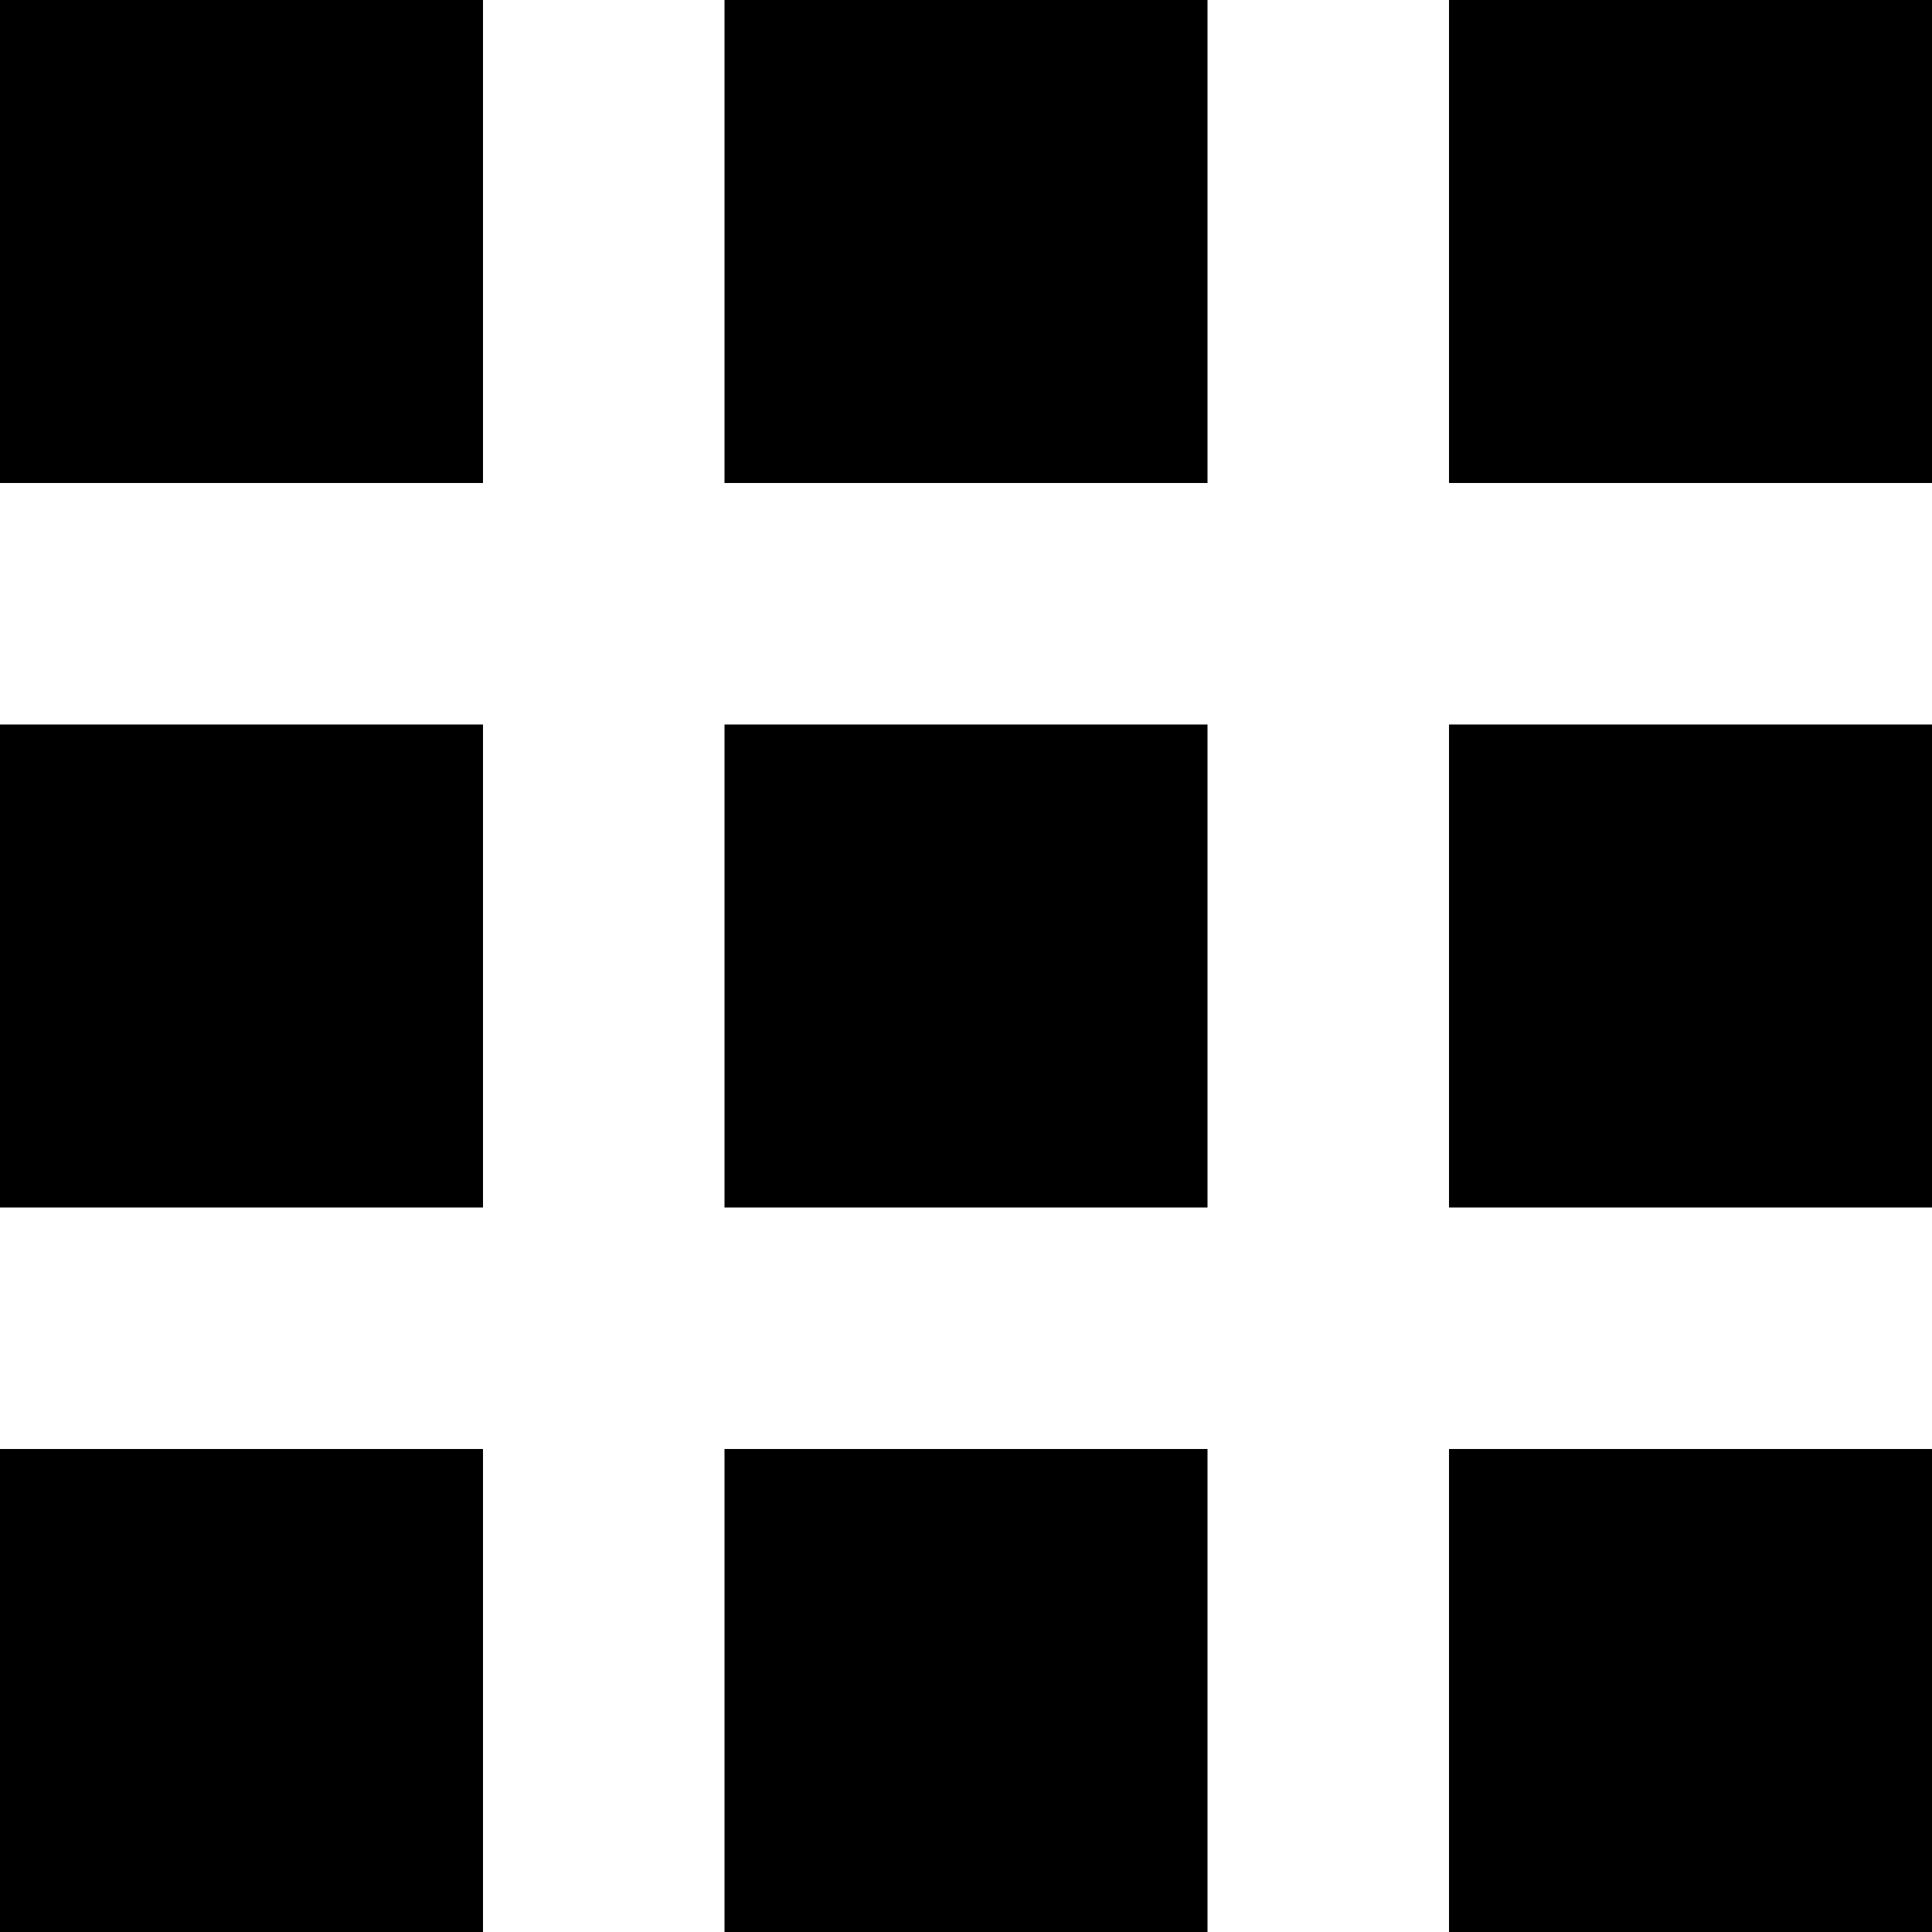
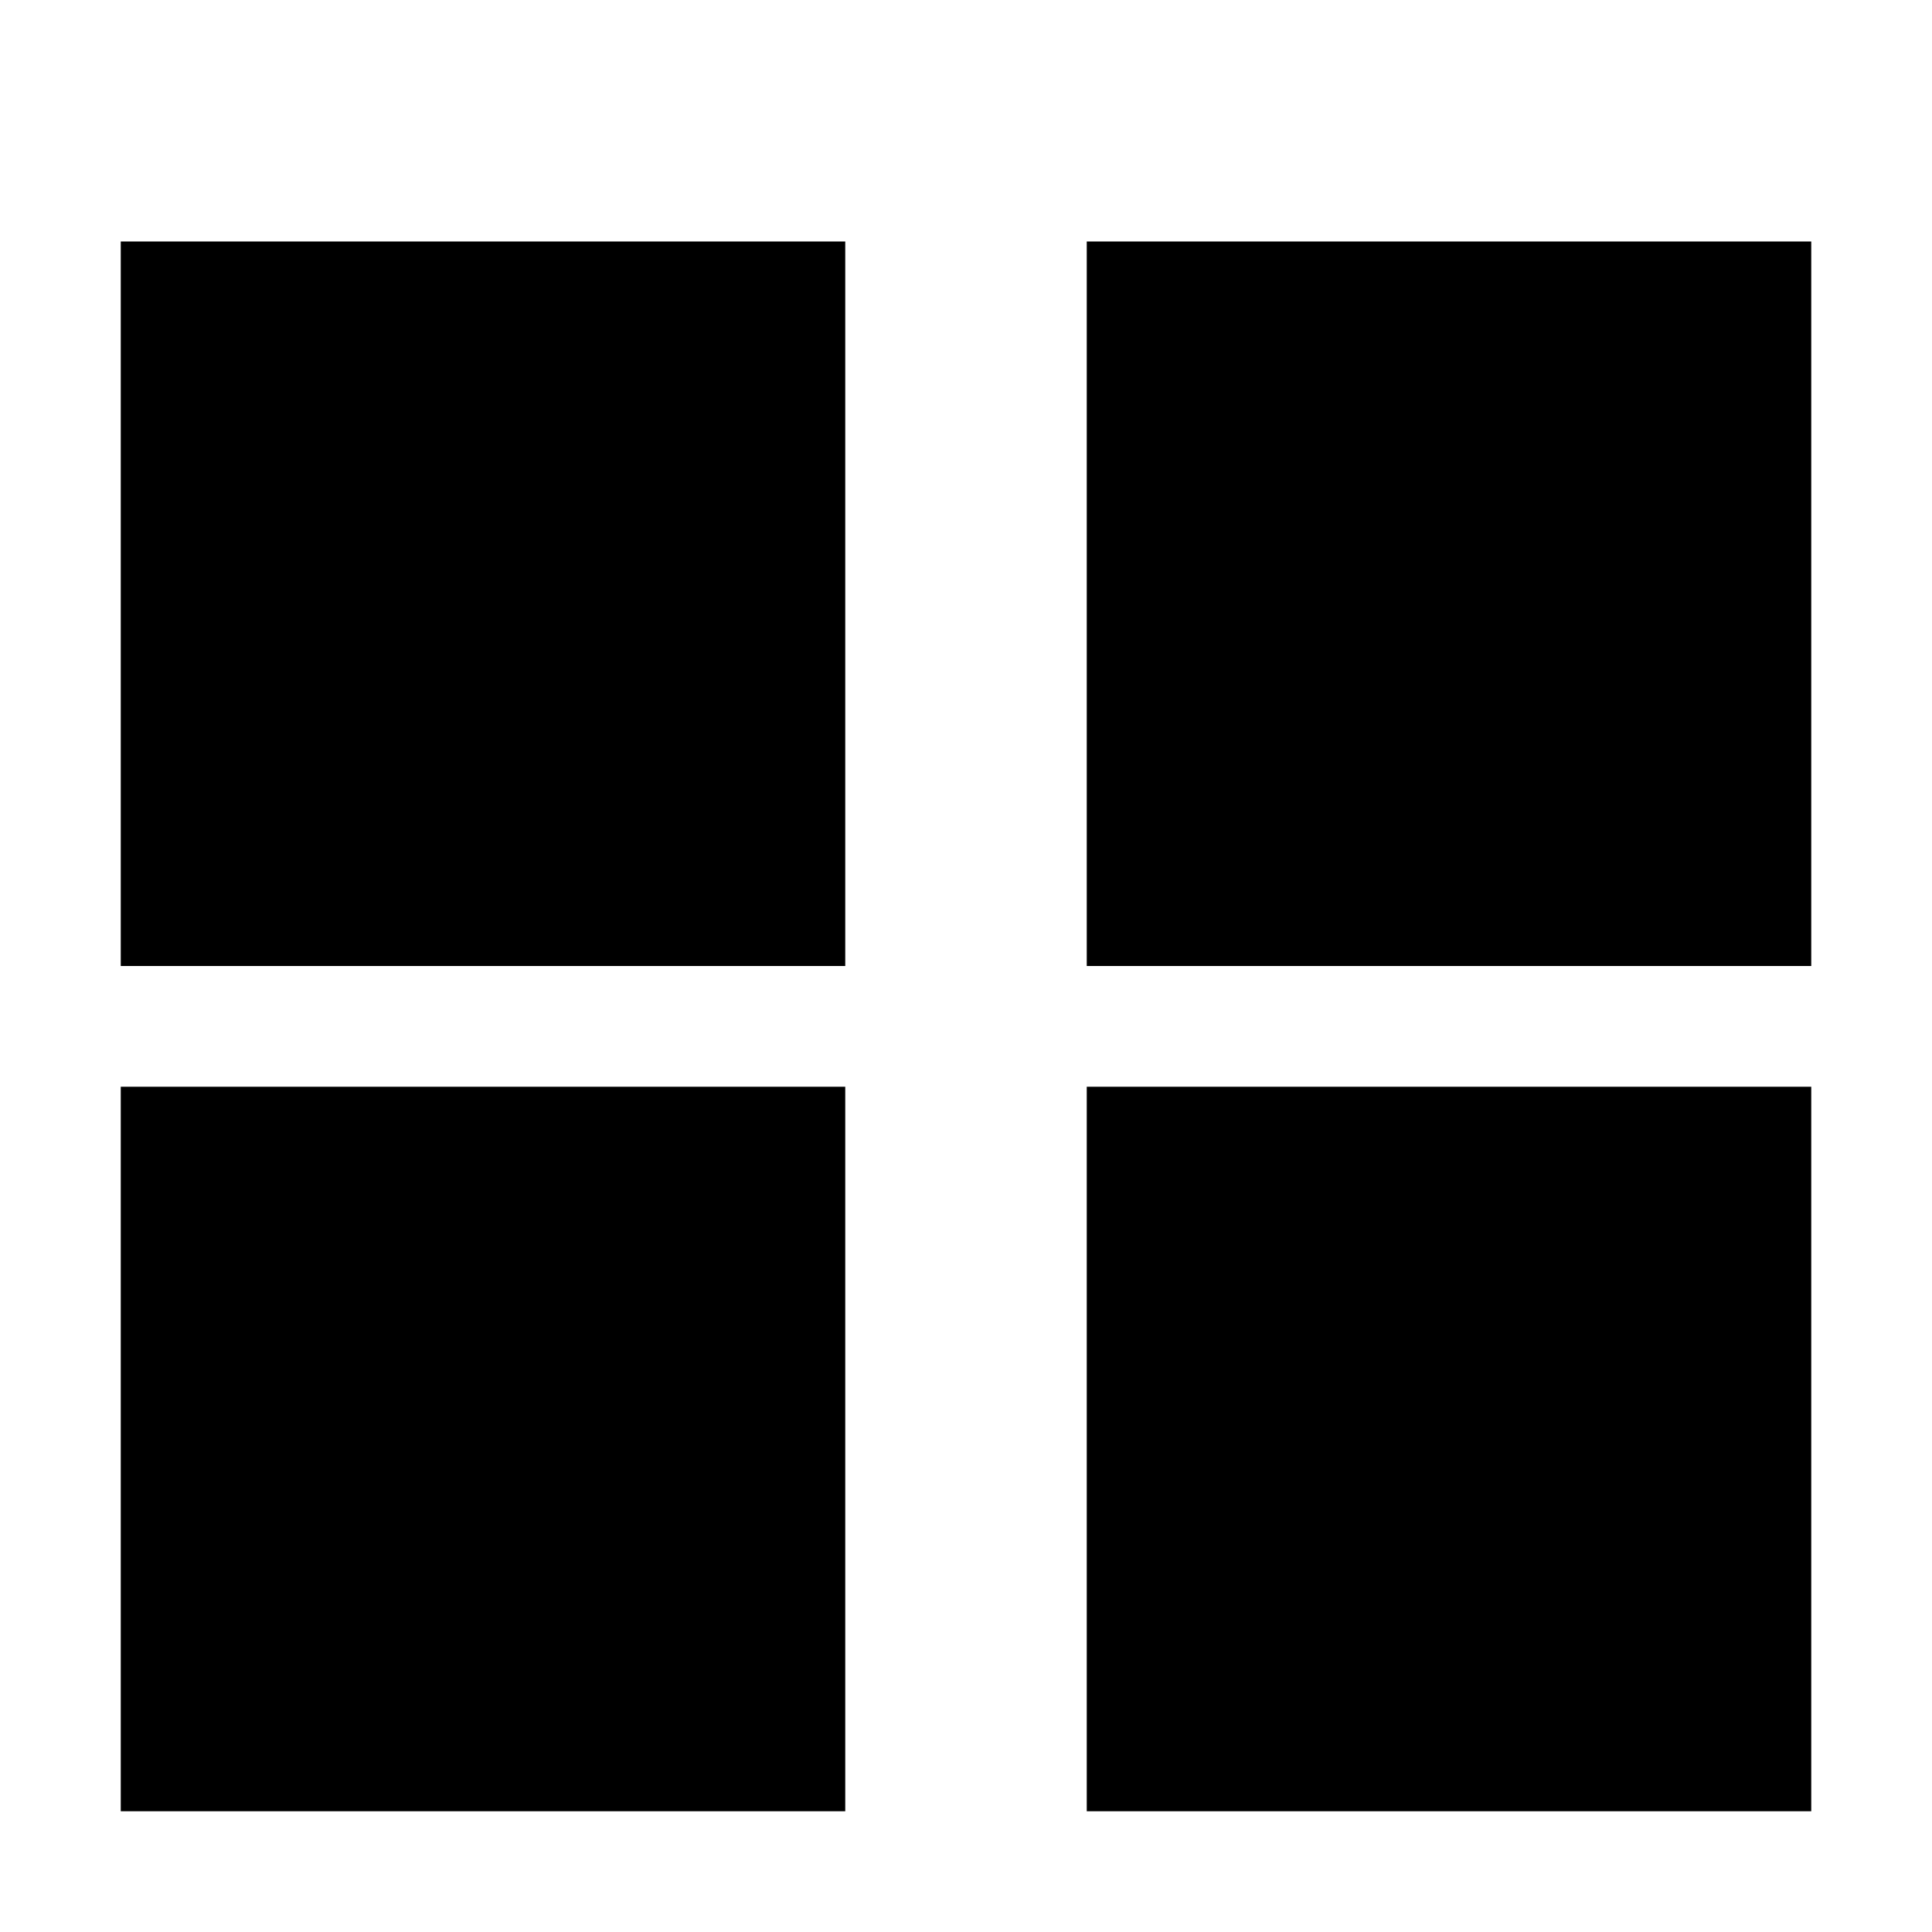
<svg xmlns="http://www.w3.org/2000/svg" xmlns:xlink="http://www.w3.org/1999/xlink" version="1.1" id="svg2" height="16" width="16">
  <defs id="defs4">
    <radialGradient r="7.228" fy="73.616" fx="6.703" cy="73.616" cx="6.703" gradientTransform="matrix(3.908961,0,0,1.502578,80.67641,12.80453)" gradientUnits="userSpaceOnUse" id="radialGradient3408" xlink:href="#linearGradient10691-3-3" />
    <radialGradient r="7.228" fy="73.616" fx="6.703" cy="73.616" cx="6.703" gradientTransform="matrix(3.908961,0,0,1.502578,40.53111,12.66586)" gradientUnits="userSpaceOnUse" id="radialGradient3405" xlink:href="#linearGradient10691-3" />
    <radialGradient r="7.228" fy="73.616" fx="6.703" cy="73.616" cx="6.703" gradientTransform="matrix(3.908961,0,0,1.502578,2.371275,12.66583)" gradientUnits="userSpaceOnUse" id="radialGradient3402" xlink:href="#linearGradient10691" />
    <radialGradient r="7.228" fy="73.616" fx="6.703" cy="73.616" cx="6.703" gradientTransform="matrix(3.908961,0,0,1.502578,1.987759,13.43286)" gradientUnits="userSpaceOnUse" id="radialGradient3391" xlink:href="#linearGradient10691" />
    <radialGradient r="7.228" fy="73.616" fx="6.703" cy="73.616" cx="6.703" gradientTransform="matrix(3.908961,0,0,1.502578,40.14759,13.04937)" gradientUnits="userSpaceOnUse" id="radialGradient3389" xlink:href="#linearGradient10691-3" />
    <radialGradient r="7.228" fy="73.616" fx="6.703" cy="73.616" cx="6.703" gradientTransform="matrix(3.908961,0,0,1.502578,81.89289,12.73859)" gradientUnits="userSpaceOnUse" id="radialGradient3387" xlink:href="#linearGradient10691-3-3" />
    <radialGradient xlink:href="#linearGradient10691-3-3" id="radialGradient3355" gradientUnits="userSpaceOnUse" gradientTransform="matrix(3.908961,0,0,1.502578,81.89289,12.73859)" cx="6.703" cy="73.616" fx="6.703" fy="73.616" r="7.228" />
    <linearGradient id="linearGradient10691-3-3">
      <stop offset="0" style="stop-color:#000000;stop-opacity:1" id="stop10693-3-7" />
      <stop offset="1" style="stop-color:#000000;stop-opacity:0" id="stop10695-6-8" />
    </linearGradient>
    <radialGradient xlink:href="#linearGradient10691-3-3" id="radialGradient3321-6" gradientUnits="userSpaceOnUse" gradientTransform="matrix(3.908961,0,0,1.502578,40.14759,13.04937)" cx="6.703" cy="73.616" fx="6.703" fy="73.616" r="7.228" />
    <radialGradient xlink:href="#linearGradient10691-3" id="radialGradient3321" gradientUnits="userSpaceOnUse" gradientTransform="matrix(3.908961,0,0,1.502578,40.14759,13.04937)" cx="6.703" cy="73.616" fx="6.703" fy="73.616" r="7.228" />
    <linearGradient id="linearGradient10691-3">
      <stop offset="0" style="stop-color:#000000;stop-opacity:1" id="stop10693-3" />
      <stop offset="1" style="stop-color:#000000;stop-opacity:0" id="stop10695-6" />
    </linearGradient>
    <radialGradient xlink:href="#linearGradient10691-3" id="radialGradient3287-4" gradientUnits="userSpaceOnUse" gradientTransform="matrix(3.908961,0,0,1.502578,1.987759,13.43286)" cx="6.703" cy="73.616" fx="6.703" fy="73.616" r="7.228" />
    <radialGradient xlink:href="#linearGradient10691" id="radialGradient3287" gradientUnits="userSpaceOnUse" gradientTransform="matrix(3.908961,0,0,1.502578,1.987759,13.43286)" cx="6.703" cy="73.616" fx="6.703" fy="73.616" r="7.228" />
    <linearGradient id="linearGradient10691">
      <stop offset="0" style="stop-color:#000000;stop-opacity:1" id="stop10693" />
      <stop offset="1" style="stop-color:#000000;stop-opacity:0" id="stop10695" />
    </linearGradient>
    <radialGradient r="7.228" fy="73.616" fx="6.703" cy="73.616" cx="6.703" gradientTransform="matrix(0.7411493,0,0,0.2865228,-0.1333756,-6.97505)" gradientUnits="userSpaceOnUse" id="radialGradient3250" xlink:href="#linearGradient10691" />
+     <clipPath id="clipPath6259-5">
+       <rect style="color:#bebebe;fill:#bebebe;fill-opacity:1;stroke:none;stroke-width:2;marker:none;visibility:visible;display:inline;overflow:visible" width="1.876" height="4.873" id="rect6261-61" y="221.502" x="26.999" />
+     </clipPath>
+     <clipPath id="clipPath6265-334">
+       <rect style="color:#bebebe;fill:#bebebe;fill-opacity:1;fill-rule:nonzero;stroke:none;stroke-width:2;marker:none;visibility:visible;display:inline;overflow:visible" width="2.898" height="5.216" id="rect6267-61" y="221.33" x="26.966" />
+     </clipPath>
+     <clipPath id="clipPath6279-3">
+       <rect style="color:#bebebe;fill:#bebebe;fill-opacity:1;fill-rule:nonzero;stroke:none;stroke-width:2;marker:none;visibility:visible;display:inline;overflow:visible" width="3.825" height="6.375" id="rect6281-9" y="220.75" x="26.85" />
+     </clipPath>
  </defs>
  <g id="layer1" transform="translate(0,-1036.362)">
-     <path style="fill:black;fill-opacity:1;stroke:none" d="M 0 0 L 0 4 L 4 4 L 4 0 L 0 0 z M 6 0 L 6 4 L 10 4 L 10 0 L 6 0 z M 12 0 L 12 4 L 16 4 L 16 0 L 12 0 z M 0 6 L 0 10 L 4 10 L 4 6 L 0 6 z M 6 6 L 6 10 L 10 10 L 10 6 L 6 6 z M 12 6 L 12 10 L 16 10 L 16 6 L 12 6 z M 0 12 L 0 16 L 4 16 L 4 12 L 0 12 z M 6 12 L 6 16 L 10 16 L 10 12 L 6 12 z M 12 12 L 12 16 L 16 16 L 16 12 L 12 12 z " id="rect6053" transform="translate(0,1036.362)" />
+     <path style="fill:black;fill-opacity:1;stroke:none" d="m 9,1038.362 0,6 6,0 0,-6 -6,0 z" id="path7149" />
+     <g id="g6070" transform="translate(17.9737,1037.357)">
+       <g style="display:inline" id="layer9" transform="translate(-41.0002,-197)">
+         <path style="font-size:medium;font-style:normal;font-variant:normal;font-weight:normal;font-stretch:normal;text-indent:0;text-align:start;text-decoration:none;line-height:normal;letter-spacing:normal;word-spacing:normal;text-transform:none;direction:ltr;block-progression:tb;writing-mode:lr-tb;text-anchor:start;color:black;fill:#bebebe;fill-opacity:1;stroke:none;stroke-width:2.55;marker:none;visibility:visible;display:inline;overflow:visible;enable-background:accumulate;font-family:Sans;-inkscape-font-specification:Sans" id="path3718" clip-path="url(#clipPath6279-3)" d="m 26.938,220.406 a 1.275,1.275 0 0 0 -0.656,2.188 c 0.758,0.758 0.758,1.93 0,2.688 a 1.282,1.282 0 1 0 1.812,1.812 c 1.732,-1.732 1.732,-4.58 0,-6.312 a 1.275,1.275 0 0 0 -1.156,-0.375 z" transform="matrix(0.784314,0,0,0.784314,26.94138,28.8628)" />
+         <path style="font-size:medium;font-style:normal;font-variant:normal;font-weight:normal;font-stretch:normal;text-indent:0;text-align:start;text-decoration:none;line-height:normal;letter-spacing:normal;word-spacing:normal;text-transform:none;direction:ltr;block-progression:tb;writing-mode:lr-tb;text-anchor:start;color:black;fill:#bebebe;fill-opacity:1;stroke:none;stroke-width:1.159;marker:none;visibility:visible;display:inline;overflow:visible;enable-background:accumulate;font-family:Sans;-inkscape-font-specification:Sans" id="path3726" clip-path="url(#clipPath6265-334)" d="m 27.125,221.094 a 0.58,0.58 0 0 0 -0.344,1 c 1.023,1.023 1.023,2.664 0,3.688 a 0.58,0.58 0 1 0 0.812,0.812 c 1.466,-1.466 1.466,-3.846 0,-5.312 a 0.58,0.58 0 0 0 -0.469,-0.188 z" transform="matrix(1.72549,0,0,1.72549,3.4708,-181.902)" />
+         <path style="font-size:medium;font-style:normal;font-variant:normal;font-weight:normal;font-stretch:normal;text-indent:0;text-align:start;text-decoration:none;line-height:normal;letter-spacing:normal;word-spacing:normal;text-transform:none;direction:ltr;block-progression:tb;writing-mode:lr-tb;text-anchor:start;color:black;fill:#bebebe;fill-opacity:1;stroke:none;stroke-width:0.75;marker:none;visibility:visible;display:inline;overflow:visible;enable-background:accumulate;font-family:Sans;-inkscape-font-specification:Sans" id="path3728" clip-path="url(#clipPath6259-5)" d="m 27.062,221.312 a 0.375,0.375 0 0 0 -0.125,0.625 c 1.101,1.101 1.101,2.899 0,4 a 0.376,0.376 0 1 0 0.531,0.531 c 1.388,-1.388 1.388,-3.674 0,-5.062 a 0.375,0.375 0 0 0 -0.406,-0.094 z" transform="matrix(2.66667,0,0,2.66667,-19.9998,-392.666)" />
+         <path style="color:#bebebe;fill:#bebebe;fill-opacity:1;fill-rule:nonzero;stroke:none;stroke-width:1;marker:none;visibility:visible;display:inline;overflow:visible" id="path5491" d="m 41,202 2.484,0 2.969,-3 0.547,0.016 0,11 -0.475,8.3e-4 L 43.485,207 l -2.484,0 0,-5 z" />
+       </g>
+       <g id="layer10" transform="translate(-41.0002,-197)" />
+       <g id="layer11" transform="translate(-41.0002,-197)" />
+       <g id="layer12" transform="translate(-41.0002,-197)" />
+       <g id="layer13" transform="translate(-41.0002,-197)" />
+       <g id="layer14" transform="translate(-41.0002,-197)" />
+       <g id="layer15" transform="translate(-41.0002,-197)" />
+     </g>
+     <path id="path7155" d="m 1,1038.362 0,6 6,0 0,-6 -6,0 z" style="fill:black;fill-opacity:1;stroke:none" />
+     <path id="path7157" d="m 9,1045.362 0,6 6,0 0,-6 -6,0 z" style="fill:black;fill-opacity:1;stroke:none" />
+     <path style="fill:black;fill-opacity:1;stroke:none" d="m 1,1045.362 0,6 6,0 0,-6 -6,0 z" id="path7159" />
  </g>
</svg>
